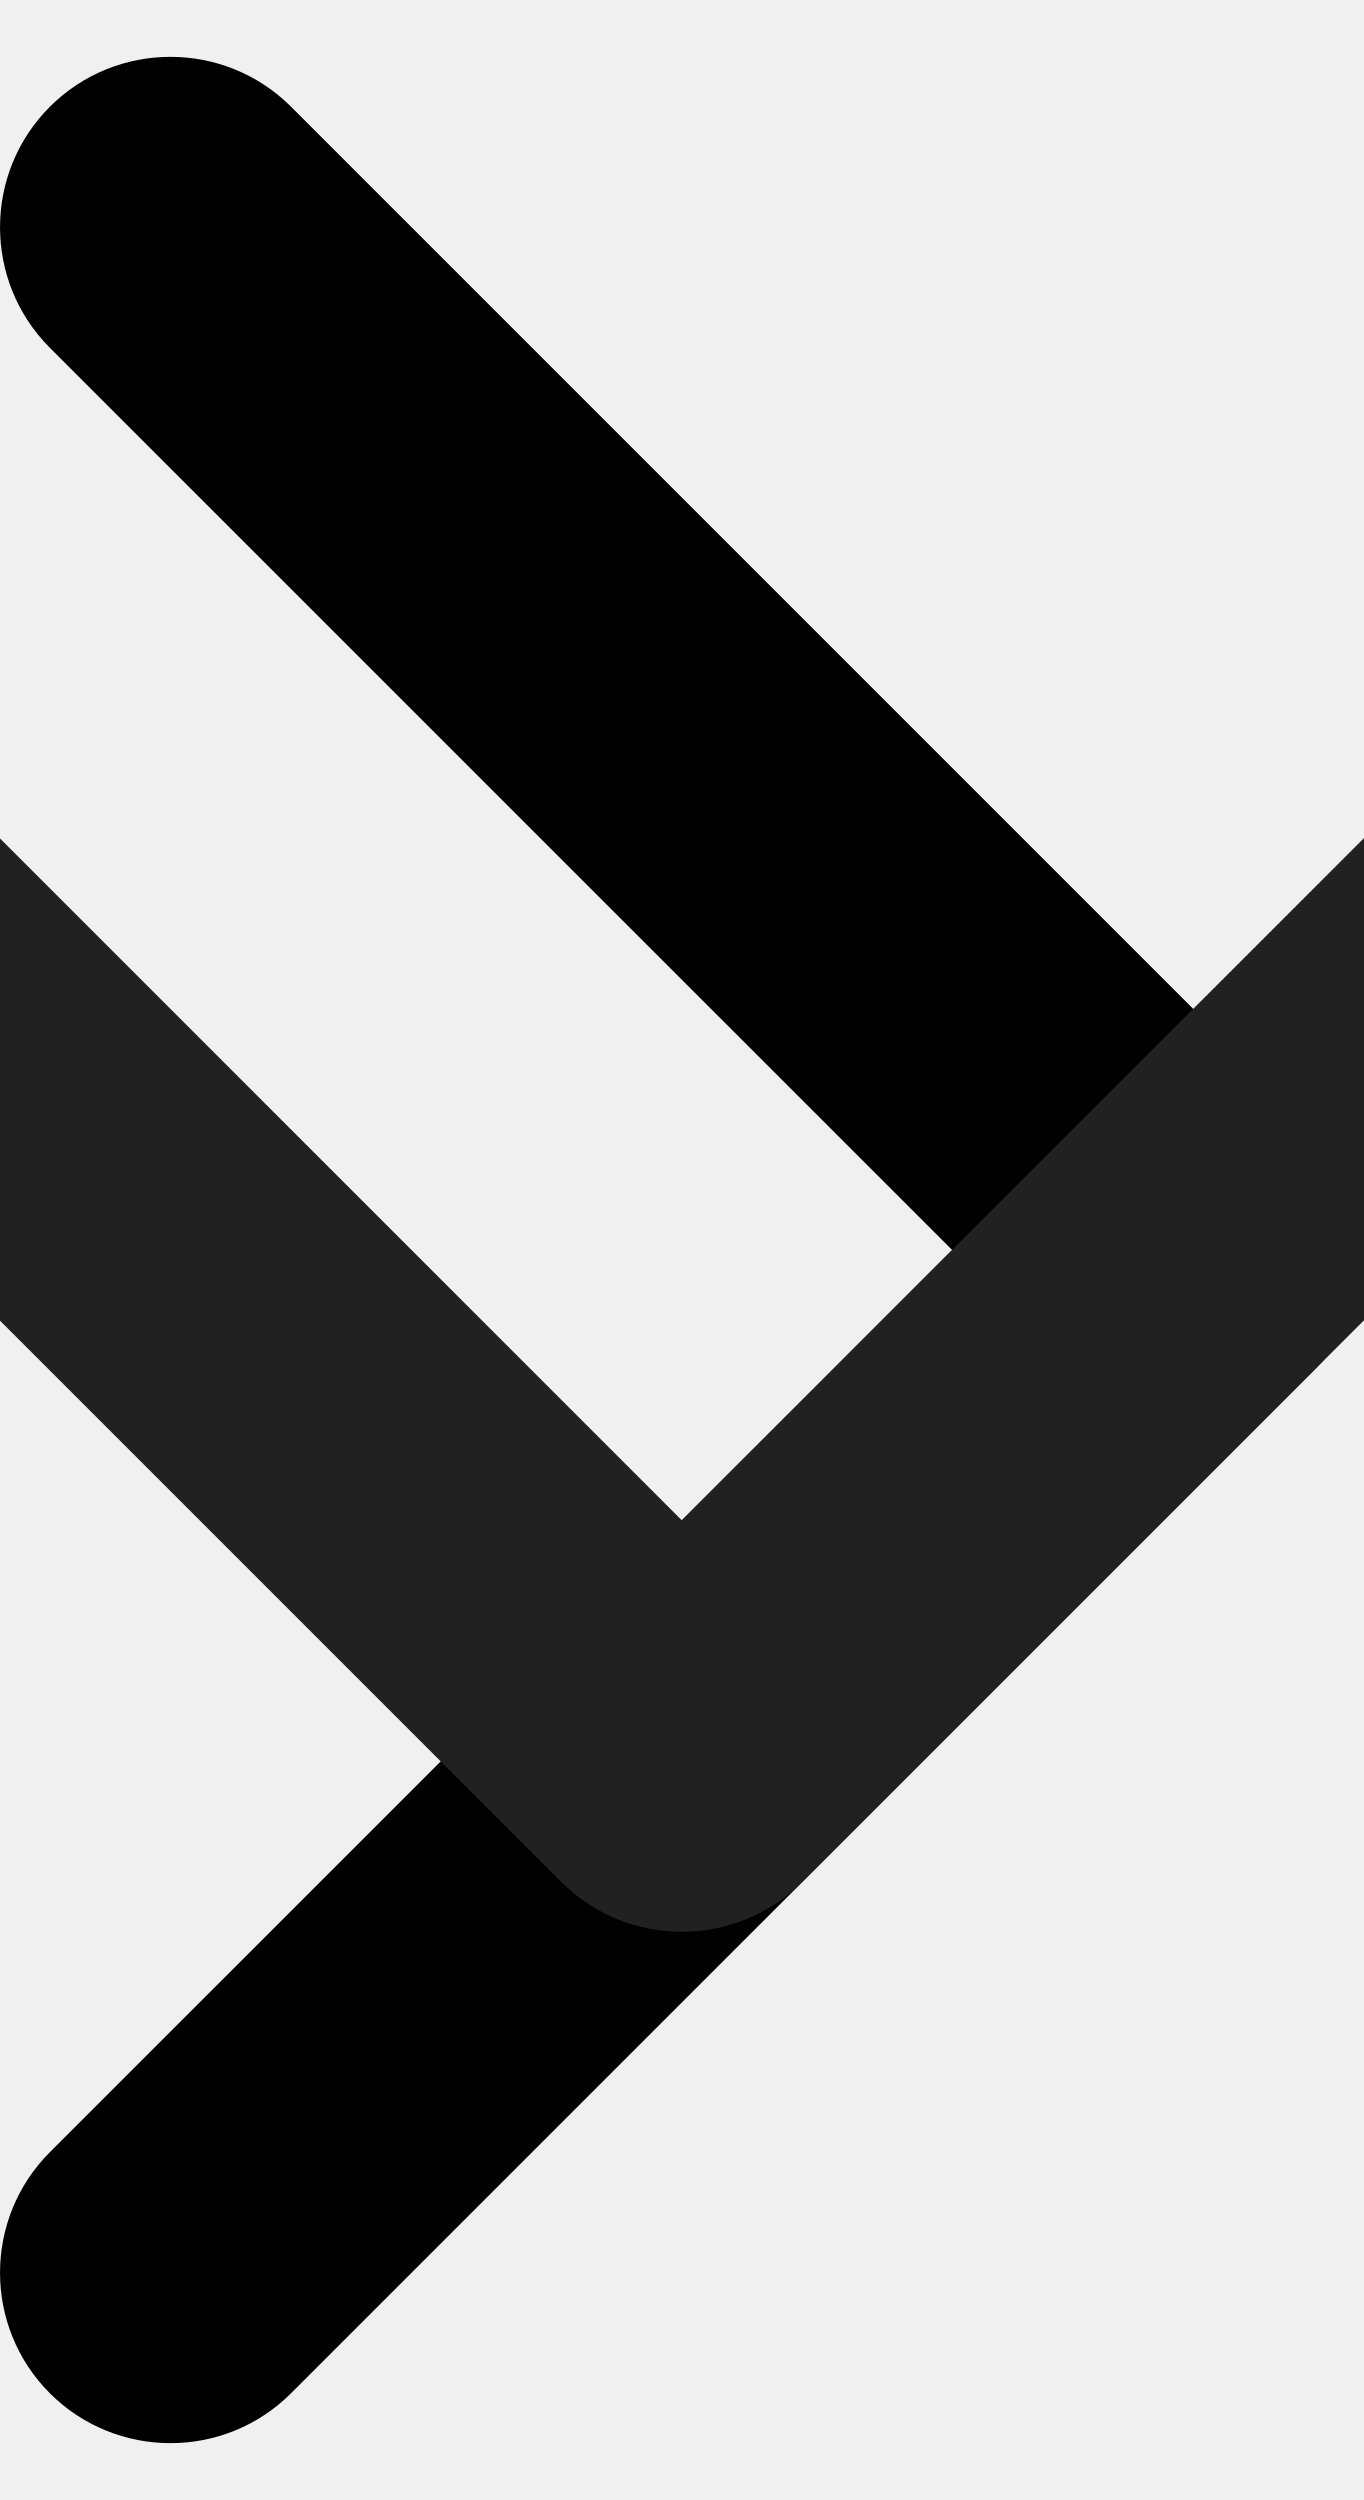
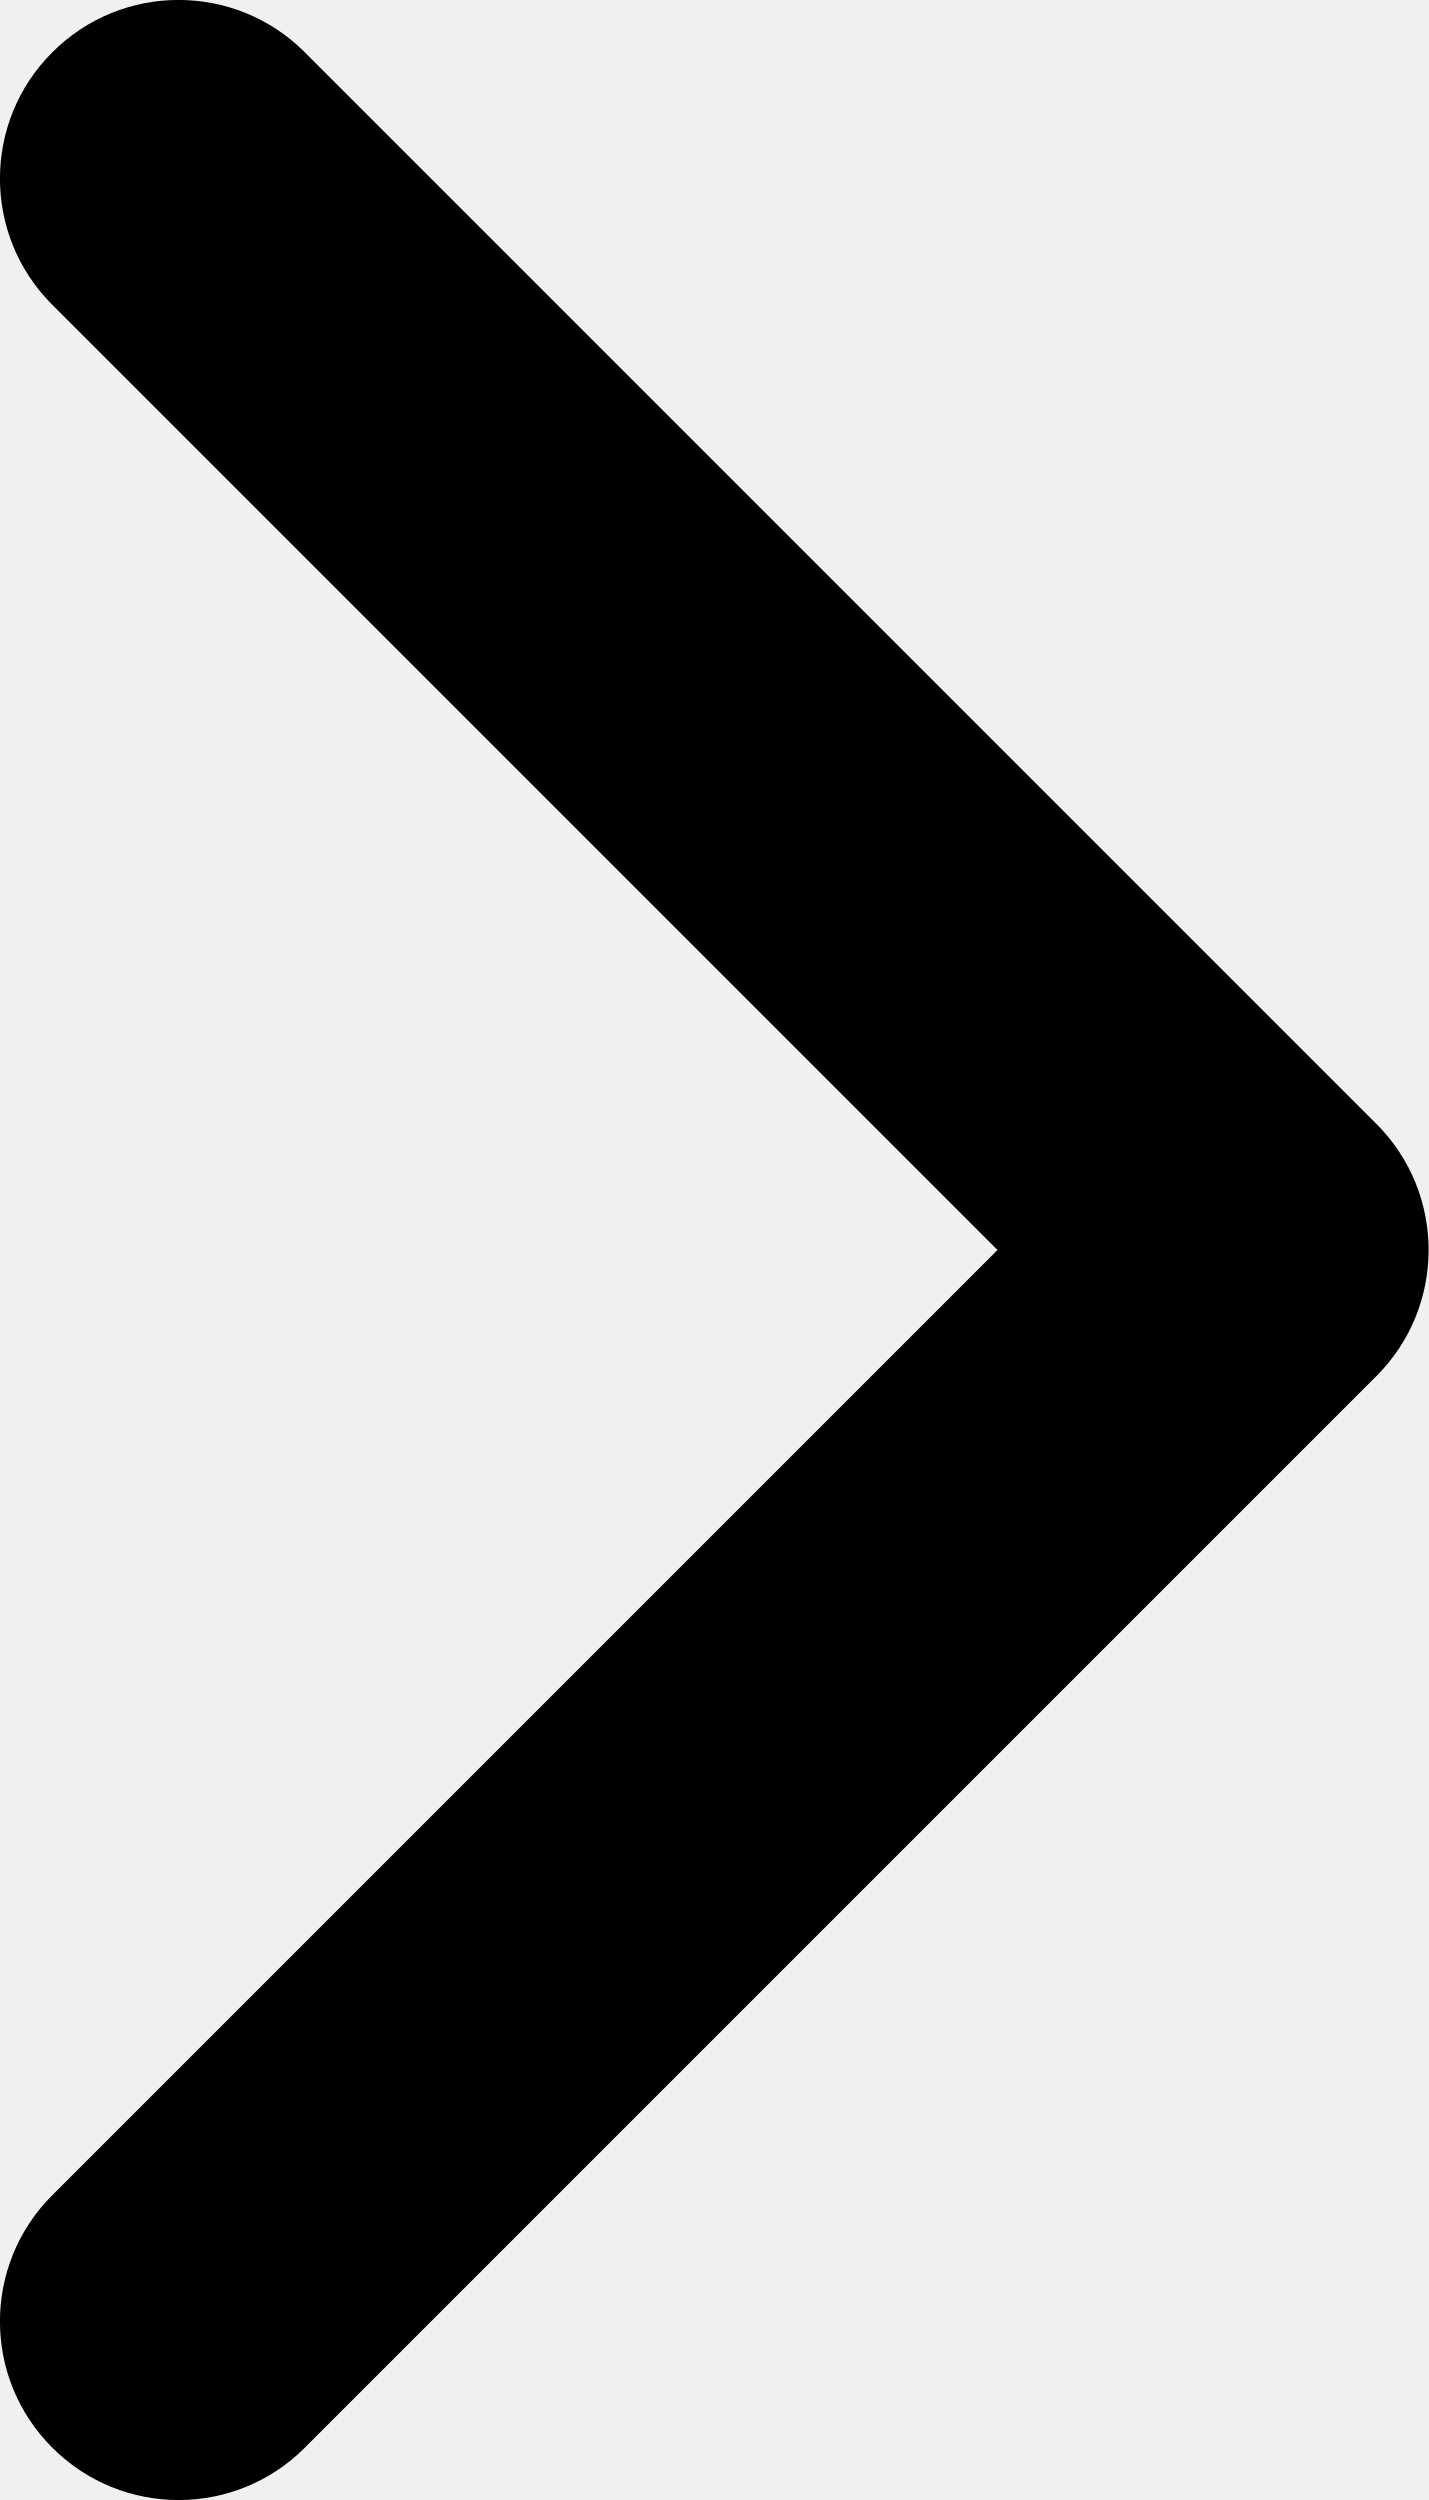
- <svg xmlns="http://www.w3.org/2000/svg" xmlns:xlink="http://www.w3.org/1999/xlink" width="12px" height="22px" viewBox="0 0 12 22" version="1.1">
+ <svg xmlns="http://www.w3.org/2000/svg" xmlns:xlink="http://www.w3.org/1999/xlink" width="8px" height="14px" viewBox="0 0 8 14" version="1.1">
  <defs>
-     <path d="M6,12.879 L-1.939,4.939 C-2.525,4.354 -3.475,4.354 -4.061,4.939 C-4.646,5.525 -4.646,6.475 -4.061,7.061 L4.939,16.061 C5.525,16.646 6.475,16.646 7.061,16.061 L16.061,7.061 C16.646,6.475 16.646,5.525 16.061,4.939 C15.475,4.354 14.525,4.354 13.939,4.939 L6,12.879 Z" id="path-1" />
+     <path d="M4,8.586 L-1.293,3.293 C-1.683,2.902 -2.317,2.902 -2.707,3.293 C-3.098,3.683 -3.098,4.317 -2.707,4.707 L3.293,10.707 C3.683,11.098 4.317,11.098 4.707,10.707 L10.707,4.707 C11.098,4.317 11.098,3.683 10.707,3.293 C10.317,2.902 9.683,2.902 9.293,3.293 L4,8.586 Z" id="path-1" />
  </defs>
-   <g id="Style-Guides" stroke="none" stroke-width="1" fill="none" fill-rule="evenodd">
-     <g id="ORCHID---Icons" transform="translate(-528, -882)">
-       <g id="Icons/Arrow-right" transform="translate(516, 875)">
-         <g id="Icons/Chevron-down" transform="translate(12, 7.5)">
-           <mask id="mask-2" fill="white">
-             <use xlink:href="#path-1" />
-           </mask>
-           <use id="Shape" fill="#000000" fill-rule="nonzero" transform="translate(6, 10.5) scale(-1, 1) rotate(-270) translate(-6, -10.5) " xlink:href="#path-1" />
-           <g id="Colors/Grey/90%" mask="url(#mask-2)" fill="#212121">
-             <g transform="translate(-12, -7.5)" id="Rectangle-2-Copy-6">
-               <rect x="0" y="0" width="36" height="36" />
-             </g>
-           </g>
-         </g>
+   <g id="Symbols" stroke="none" stroke-width="1" fill="none" fill-rule="evenodd">
+     <g id="Icons/Arrow-right" transform="translate(-8, -5)">
+       <g id="Icons/Chevron-down" transform="translate(8, 5)">
+         <mask id="mask-2" fill="white">
+           <use xlink:href="#path-1" />
+         </mask>
+         <use id="Shape" fill="#000000" fill-rule="nonzero" transform="translate(4, 7) scale(-1, 1) rotate(-270) translate(-4, -7) " xlink:href="#path-1" />
      </g>
    </g>
  </g>
</svg>
